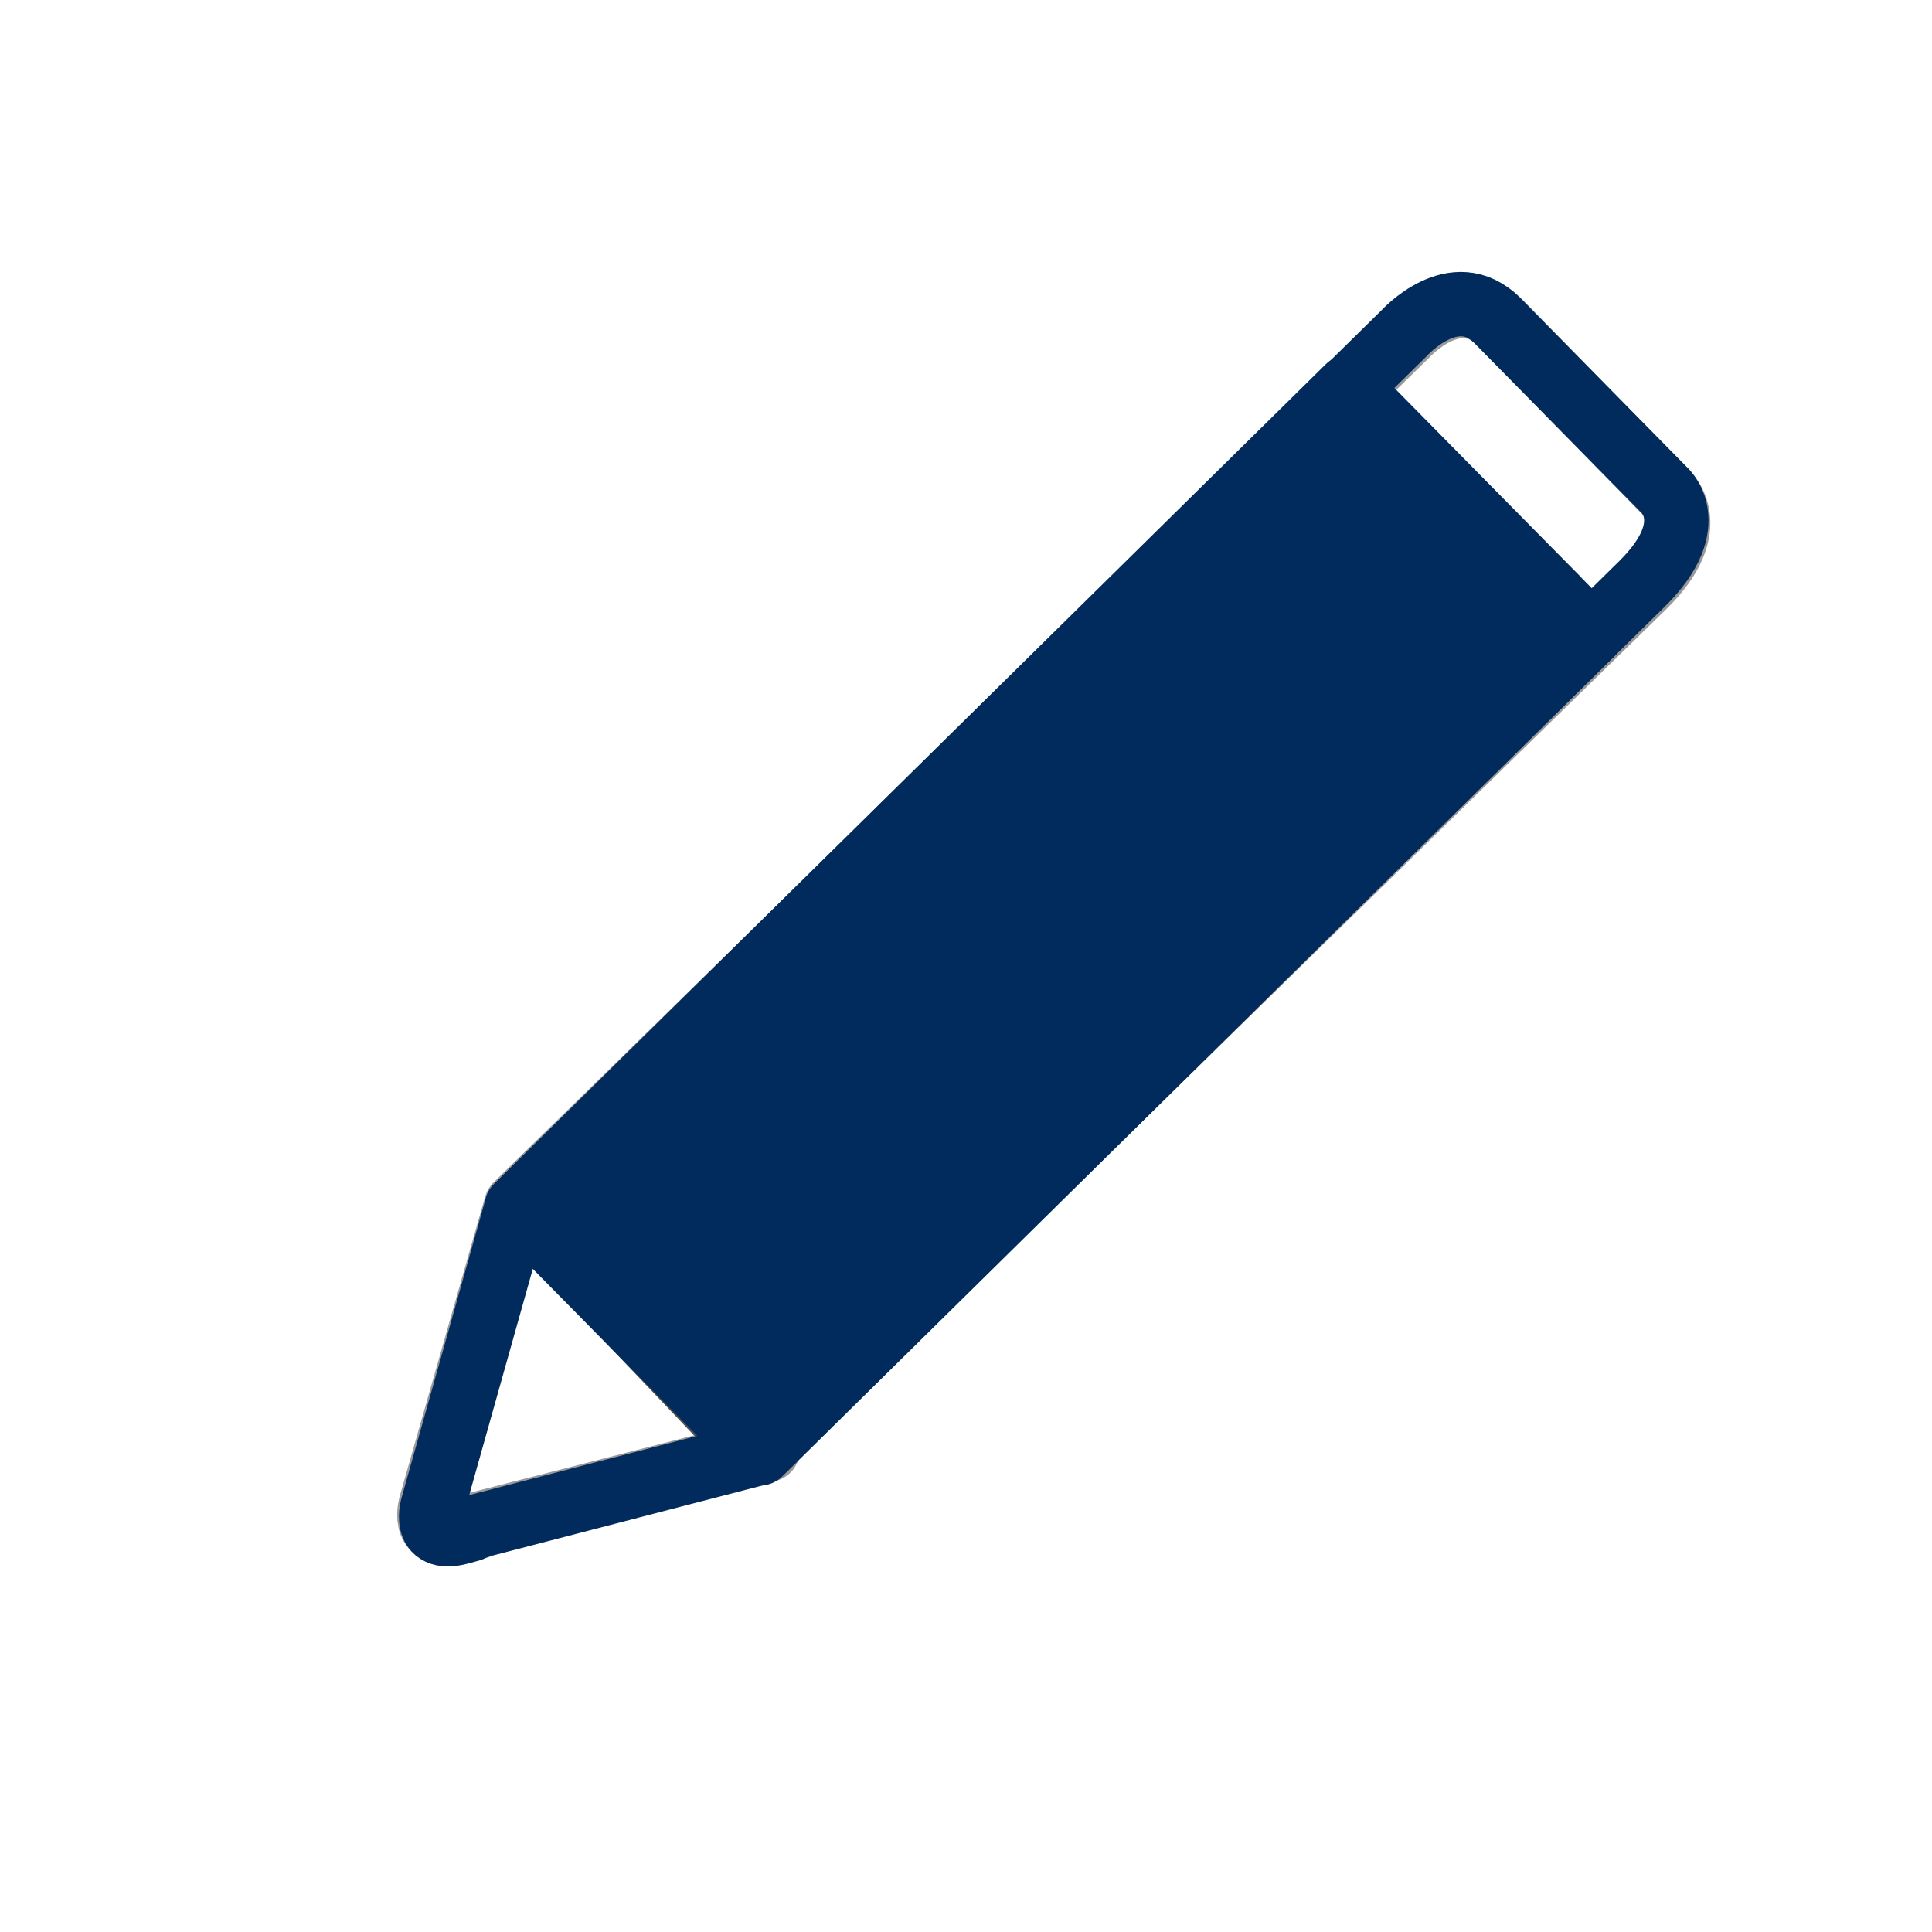
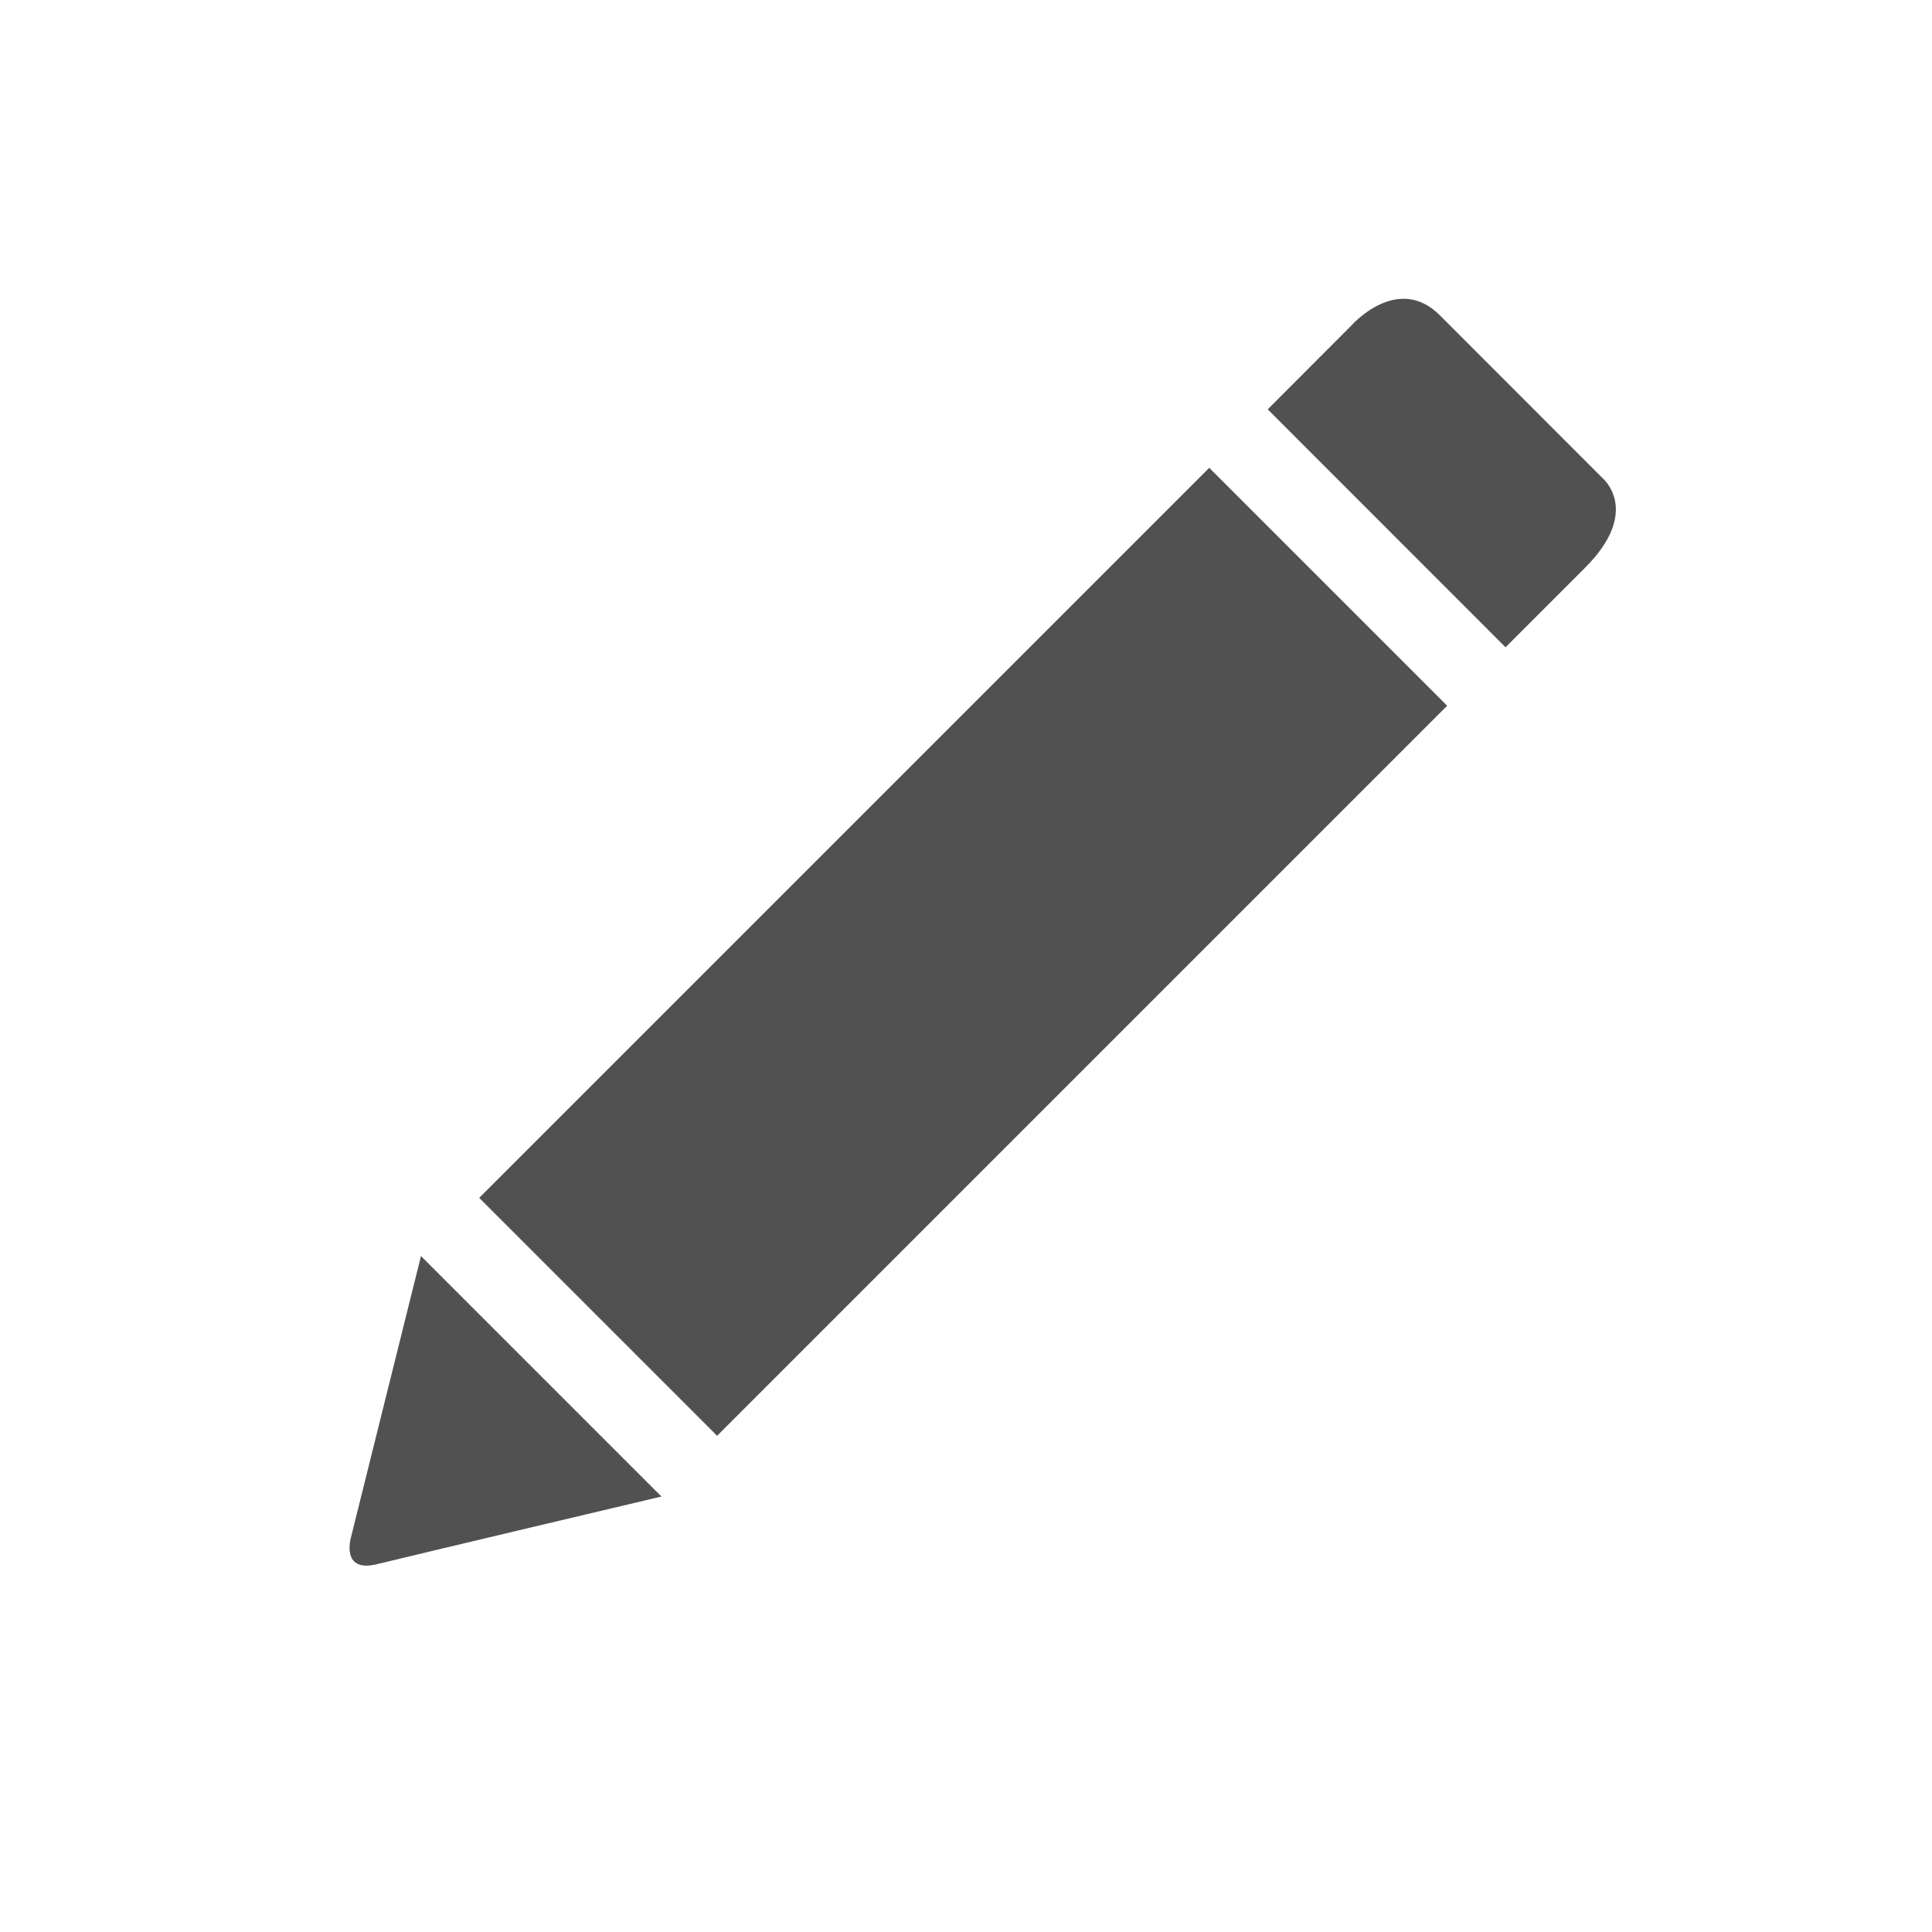
<svg xmlns="http://www.w3.org/2000/svg" version="1.1" id="Layer_1" x="0px" y="0px" width="30px" height="30px" viewBox="0 0 30 30" enable-background="new 0 0 30 30" xml:space="preserve">
-   <path fill="none" stroke="#999999" stroke-linecap="round" stroke-linejoin="round" stroke-miterlimit="10" d="M11.767,22.551  l12.399-12.123c0,0,0.38-0.37,1.351-1.319s0.339-1.476,0.339-1.476s-1.894-1.937-2.562-2.621c-0.67-0.684-1.457,0.191-1.457,0.191  l-1.421,1.388L8.015,18.716l-1.319,4.625c0,0-0.193,0.586,0.417,0.426c0.611-0.16-0.201,0.026-0.201,0.026L11.767,22.551z" />
-   <line fill="none" stroke="#999999" stroke-linecap="round" stroke-linejoin="round" stroke-miterlimit="10" x1="20.953" y1="6.045" x2="24.163" y2="9.279" />
-   <line fill="none" stroke="#999999" stroke-linecap="round" stroke-linejoin="round" stroke-miterlimit="10" x1="8.375" y1="18.939" x2="11.921" y2="22.512" />
-   <line fill="none" stroke="#505150" stroke-linecap="round" stroke-linejoin="round" stroke-miterlimit="10" x1="21.164" y1="6.351" x2="24.71" y2="9.841" />
-   <line fill="none" stroke="#505150" stroke-linecap="round" stroke-linejoin="round" stroke-miterlimit="10" x1="8.31" y1="18.971" x2="11.504" y2="22.328" />
-   <path fill="none" stroke="#012B5D" stroke-linecap="round" stroke-linejoin="round" stroke-miterlimit="10" d="M11.791,22.562  l12.356-12.167c0,0,0.378-0.372,1.345-1.324s0.335-1.478,0.335-1.478s-1.901-1.929-2.572-2.611  c-0.672-0.682-1.456,0.196-1.456,0.196l-1.416,1.393L8.025,18.739L6.723,23.37c0,0-0.191,0.587,0.419,0.425  c0.611-0.163-0.201,0.027-0.201,0.027L11.791,22.562z" />
-   <rect x="7.302" y="11.603" transform="matrix(0.7122 -0.702 0.702 0.7122 -5.3208 15.6016)" fill="#012B5D" stroke="#012B5D" stroke-linecap="round" stroke-linejoin="round" stroke-miterlimit="10" width="18.13" height="5.375" />
+   <g>
+     <g>
+       <rect x="6.94" y="12.167" transform="matrix(0.7071 -0.7071 0.7071 0.7071 -6.0699 14.9045)" fill="#505150" width="16.032" height="5.225" />
+       <path fill="#505150" d="M19.685,6.356l1.297-1.299c0,0,0.715-0.82,1.375-0.162c0.658,0.659,2.524,2.526,2.524,2.526    s0.619,0.508-0.268,1.395c-0.889,0.888-1.235,1.235-1.235,1.235L19.685,6.356z" />
+       <path fill="#505150" d="M10.789,22.643" />
+       <path fill="#505150" d="M10.271,23.238l-3.734-3.734l-1.088,4.371c0,0-0.163,0.557,0.411,0.412    C6.436,24.145,10.271,23.238,10.271,23.238z" />
+     </g>
+   </g>
</svg>
